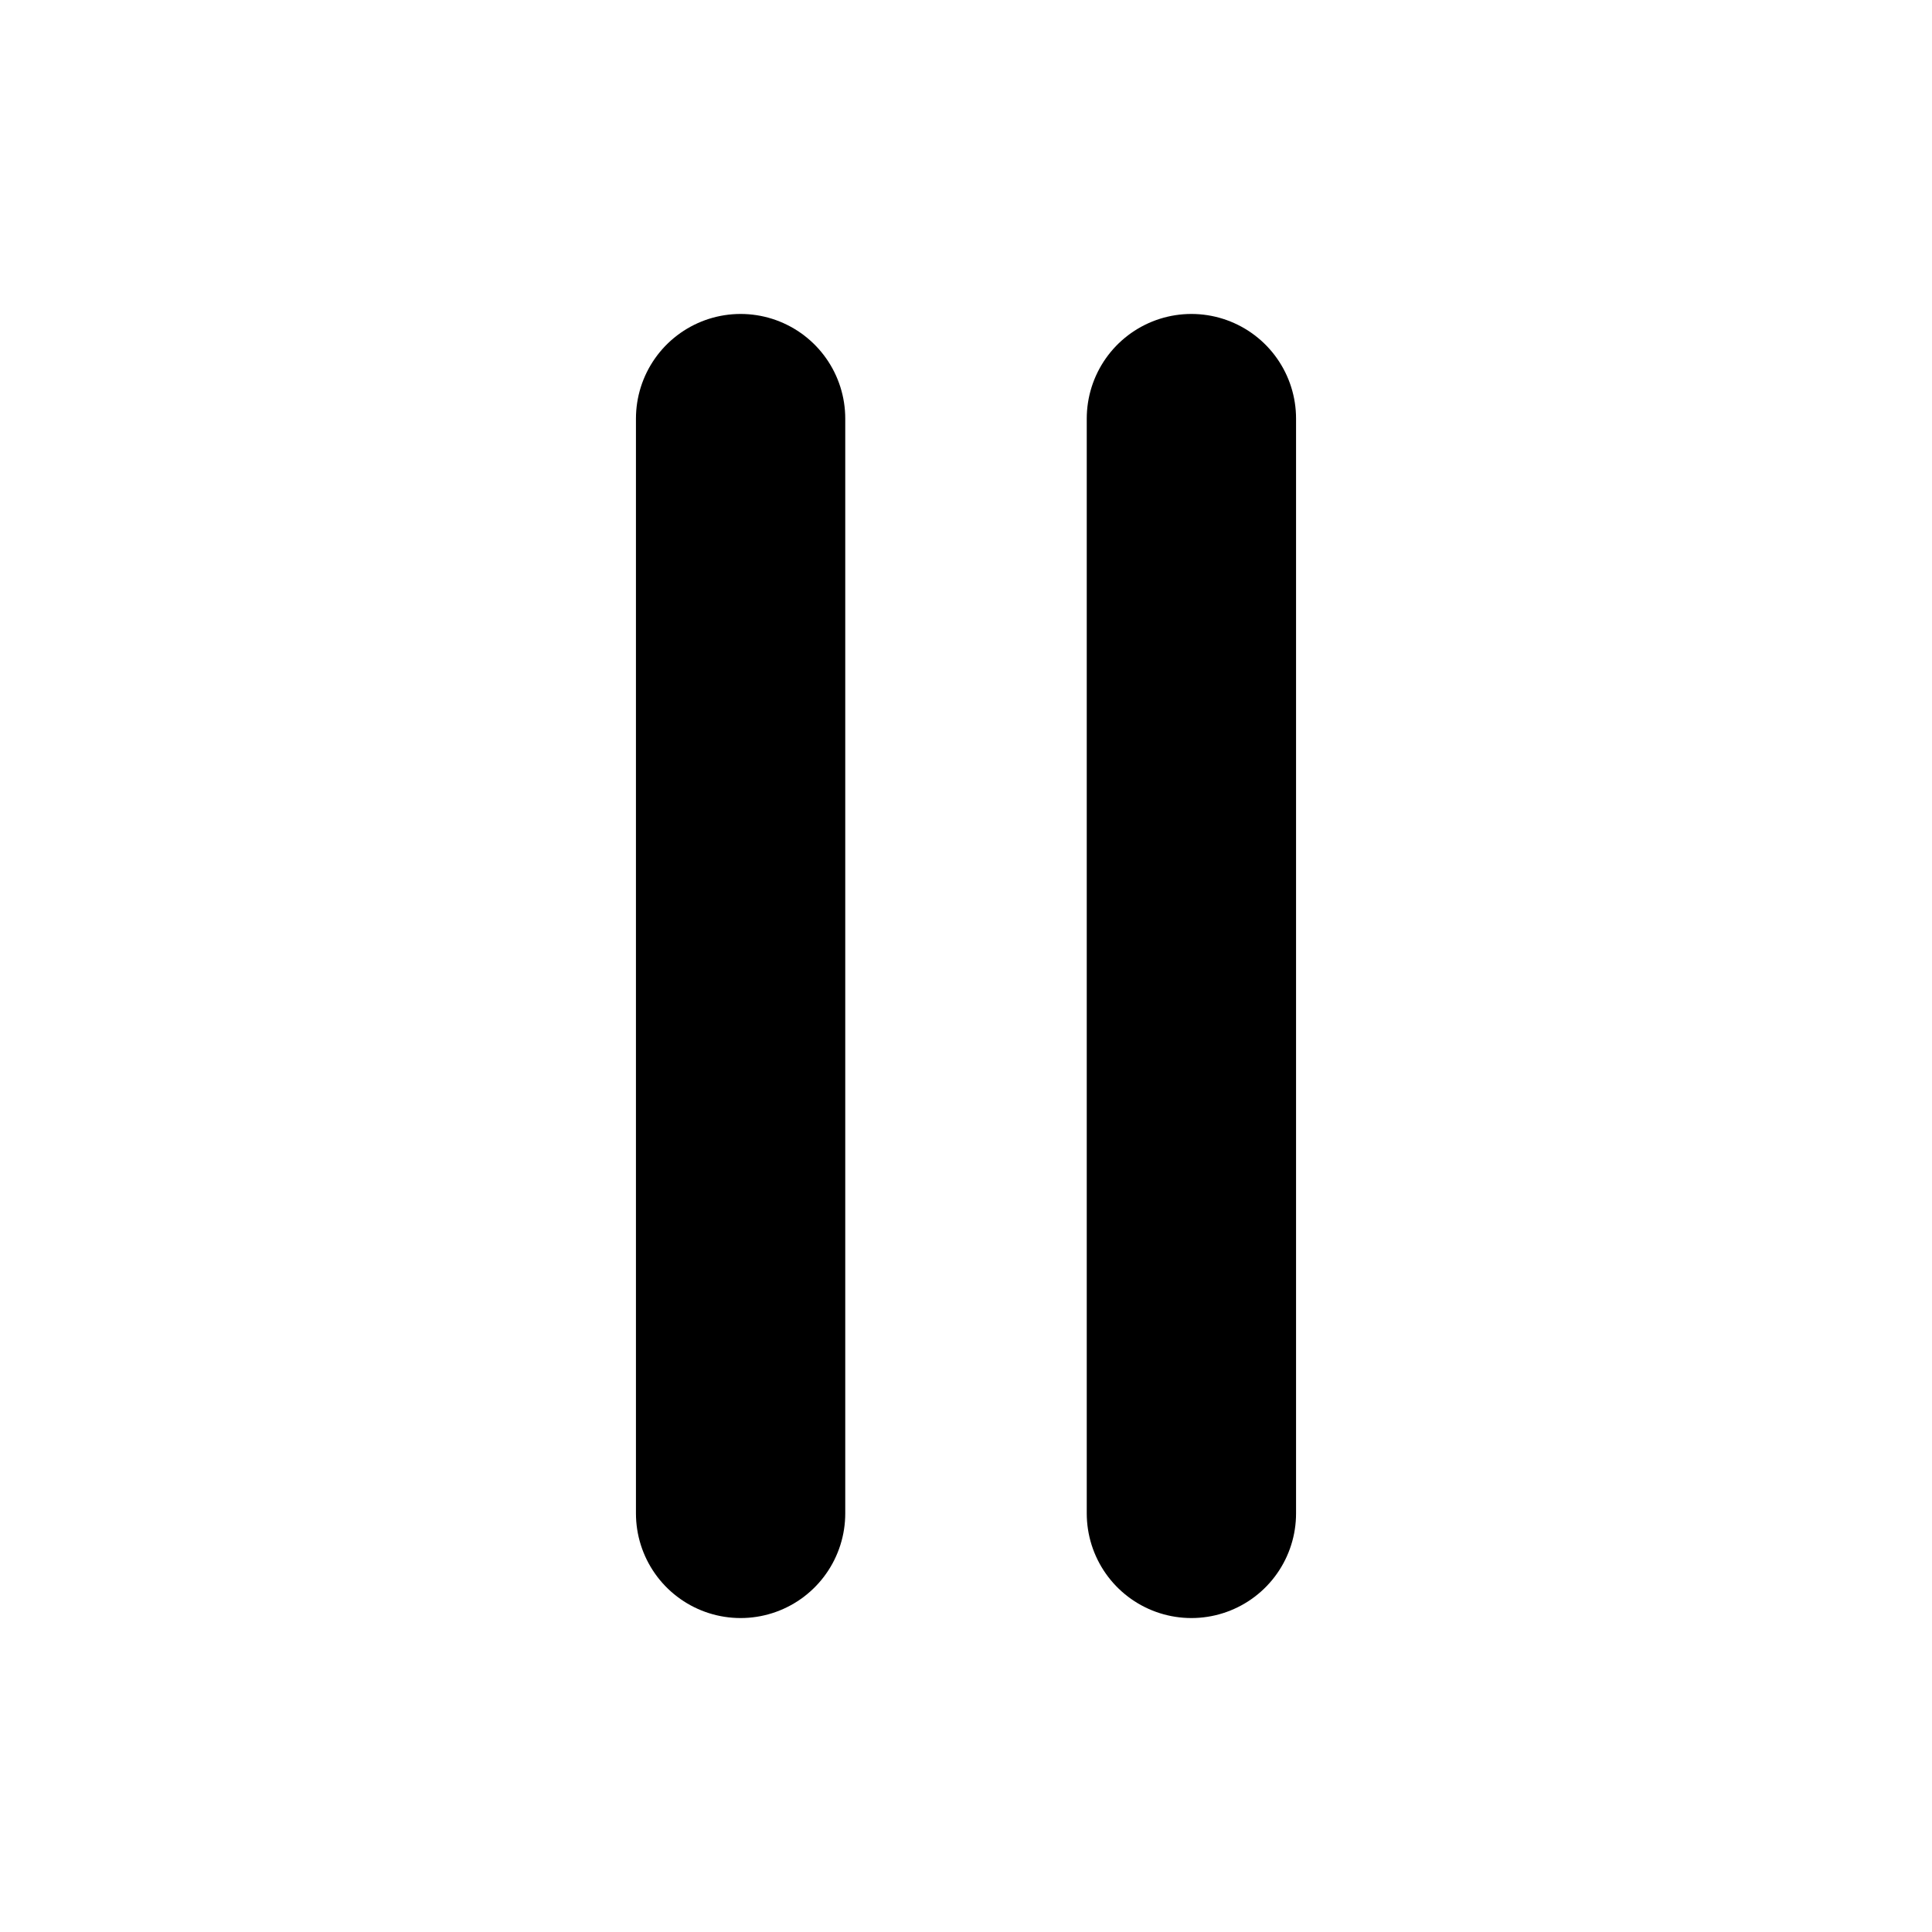
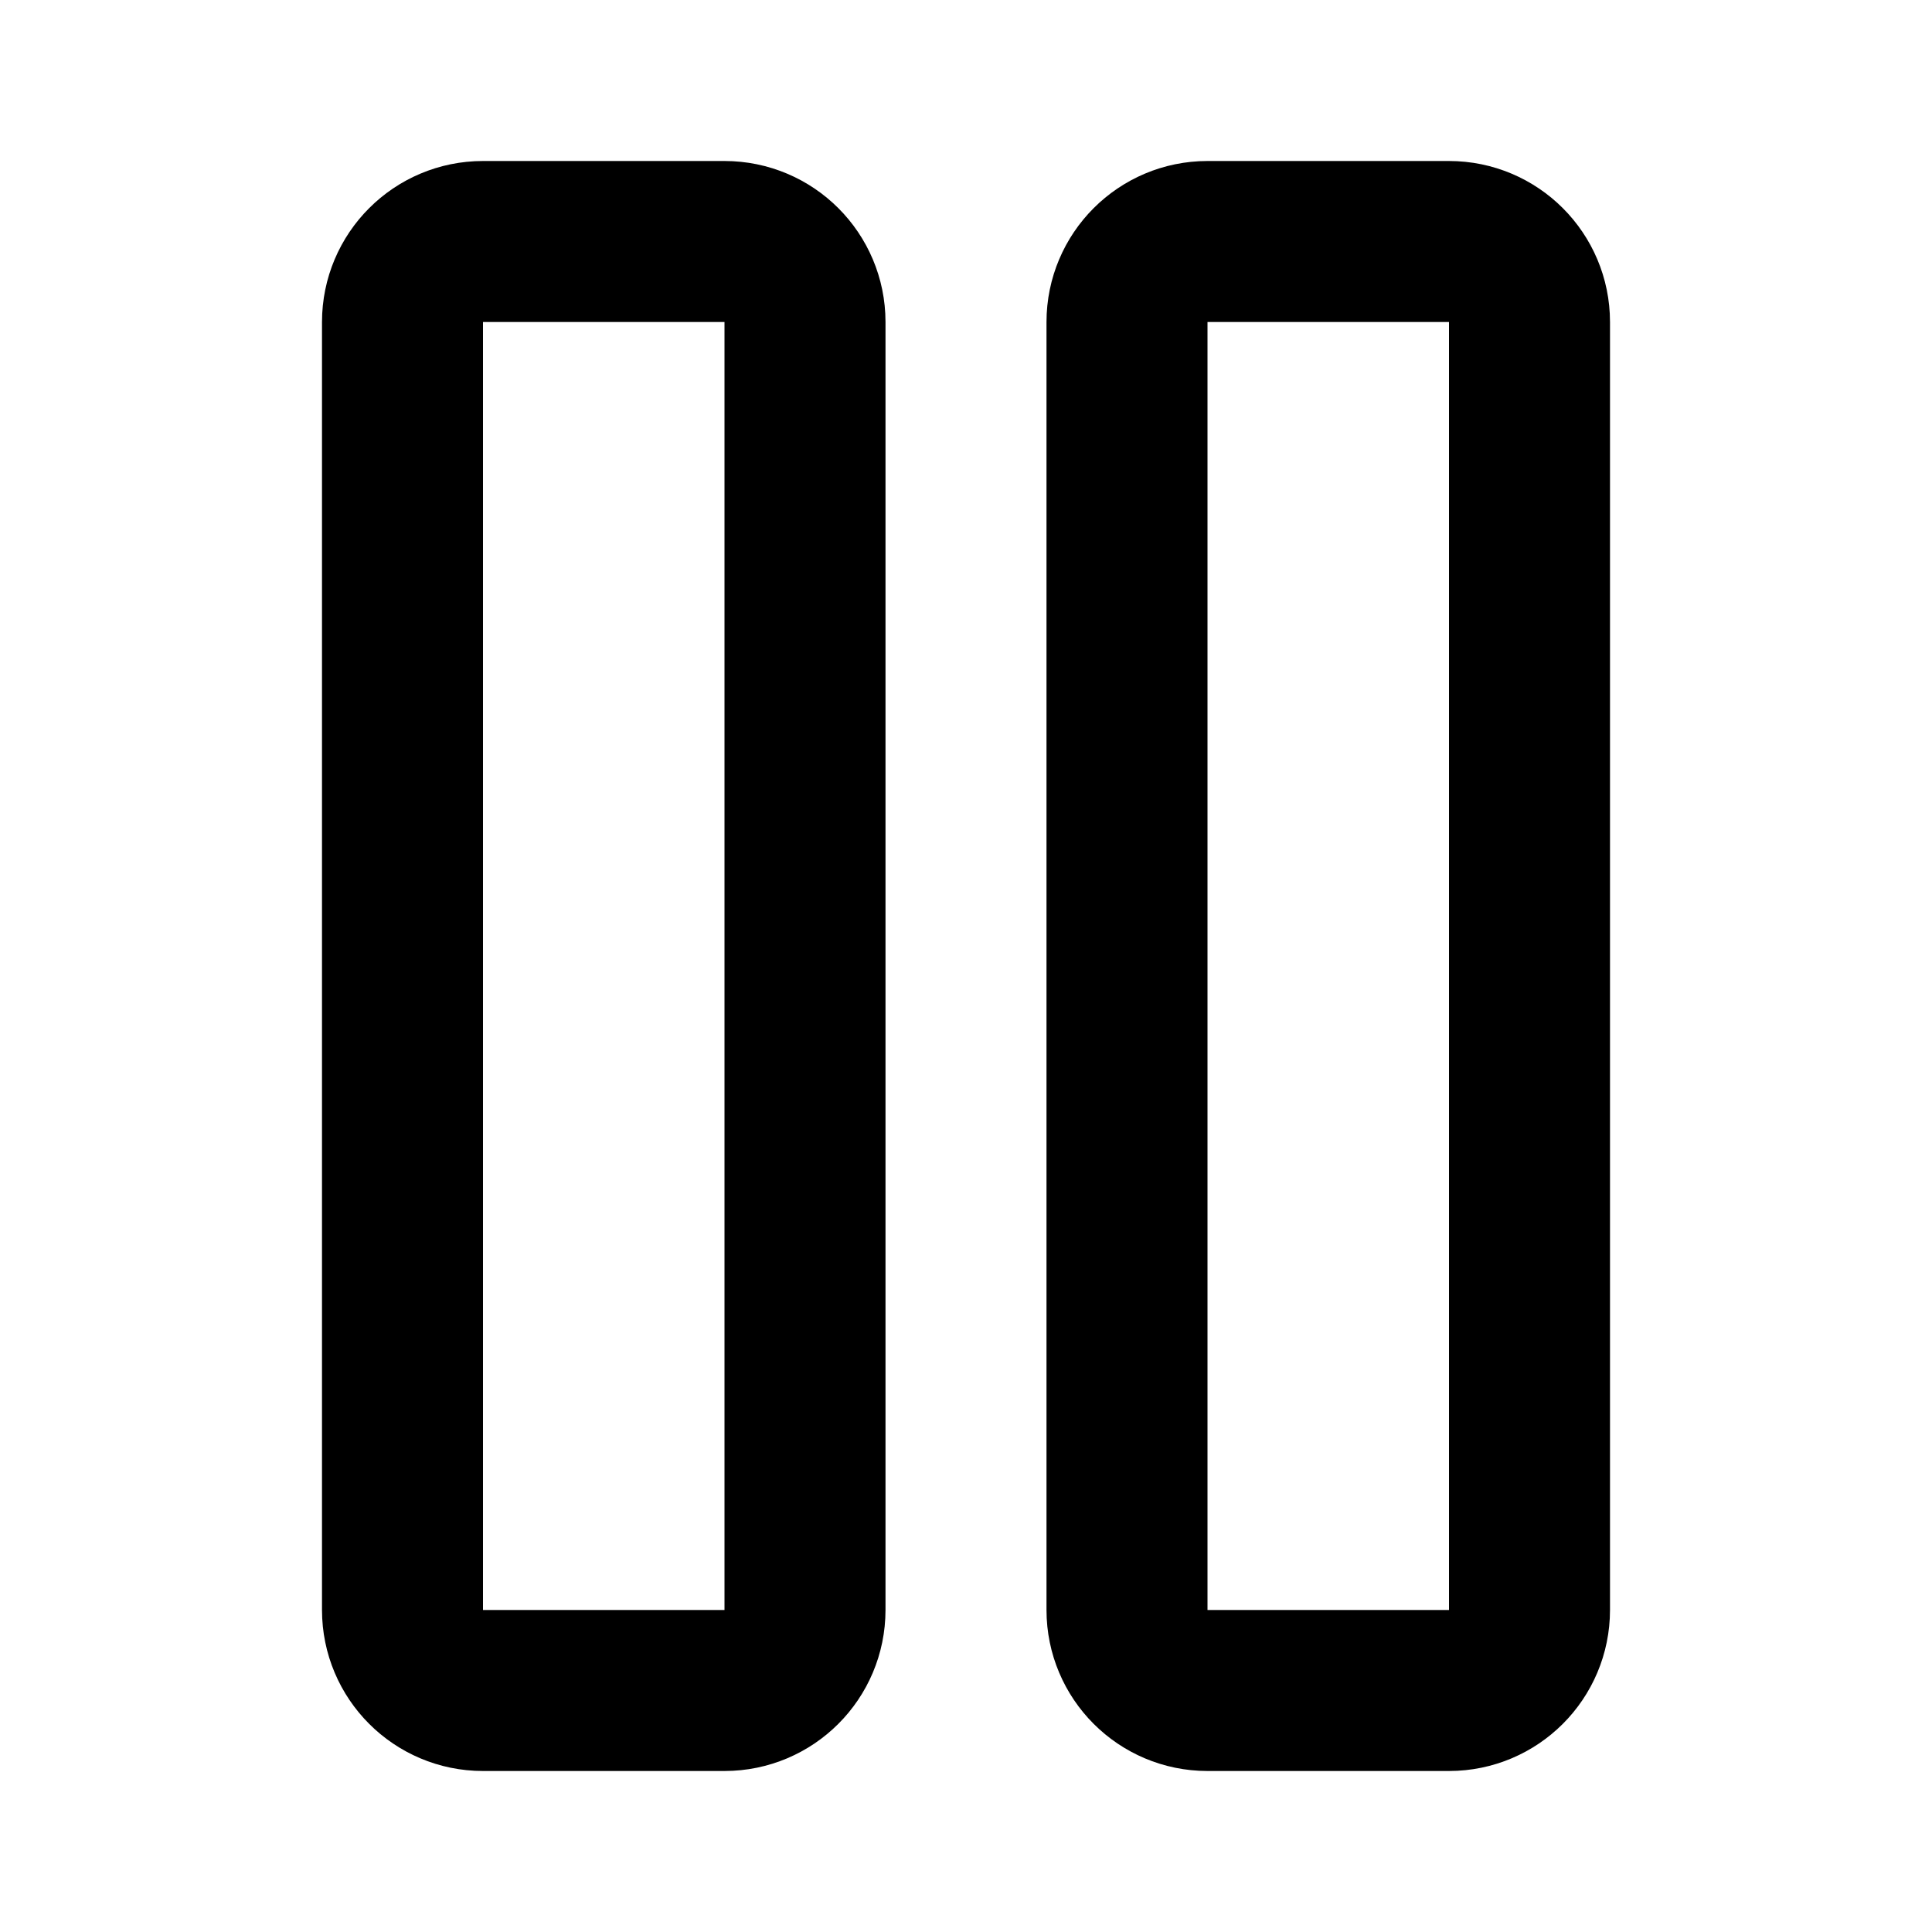
- <svg xmlns="http://www.w3.org/2000/svg" viewBox="0 0 24 24" width="24" height="24" fill="none" stroke="#000000" stroke-width="1.8" stroke-linecap="round" stroke-linejoin="round">
-   <path d="M9.2 5.2v13.6M14.8 5.2v13.6" stroke-width="2.6" />
+ <svg xmlns="http://www.w3.org/2000/svg" width="24" height="24" viewBox="0 0 24 24" fill="none" stroke="#000000" stroke-width="2" stroke-linecap="round" stroke-linejoin="round">
+   <rect x="14" y="3" width="5" height="18" rx="1" />
+   <rect x="5" y="3" width="5" height="18" rx="1" />
</svg>
